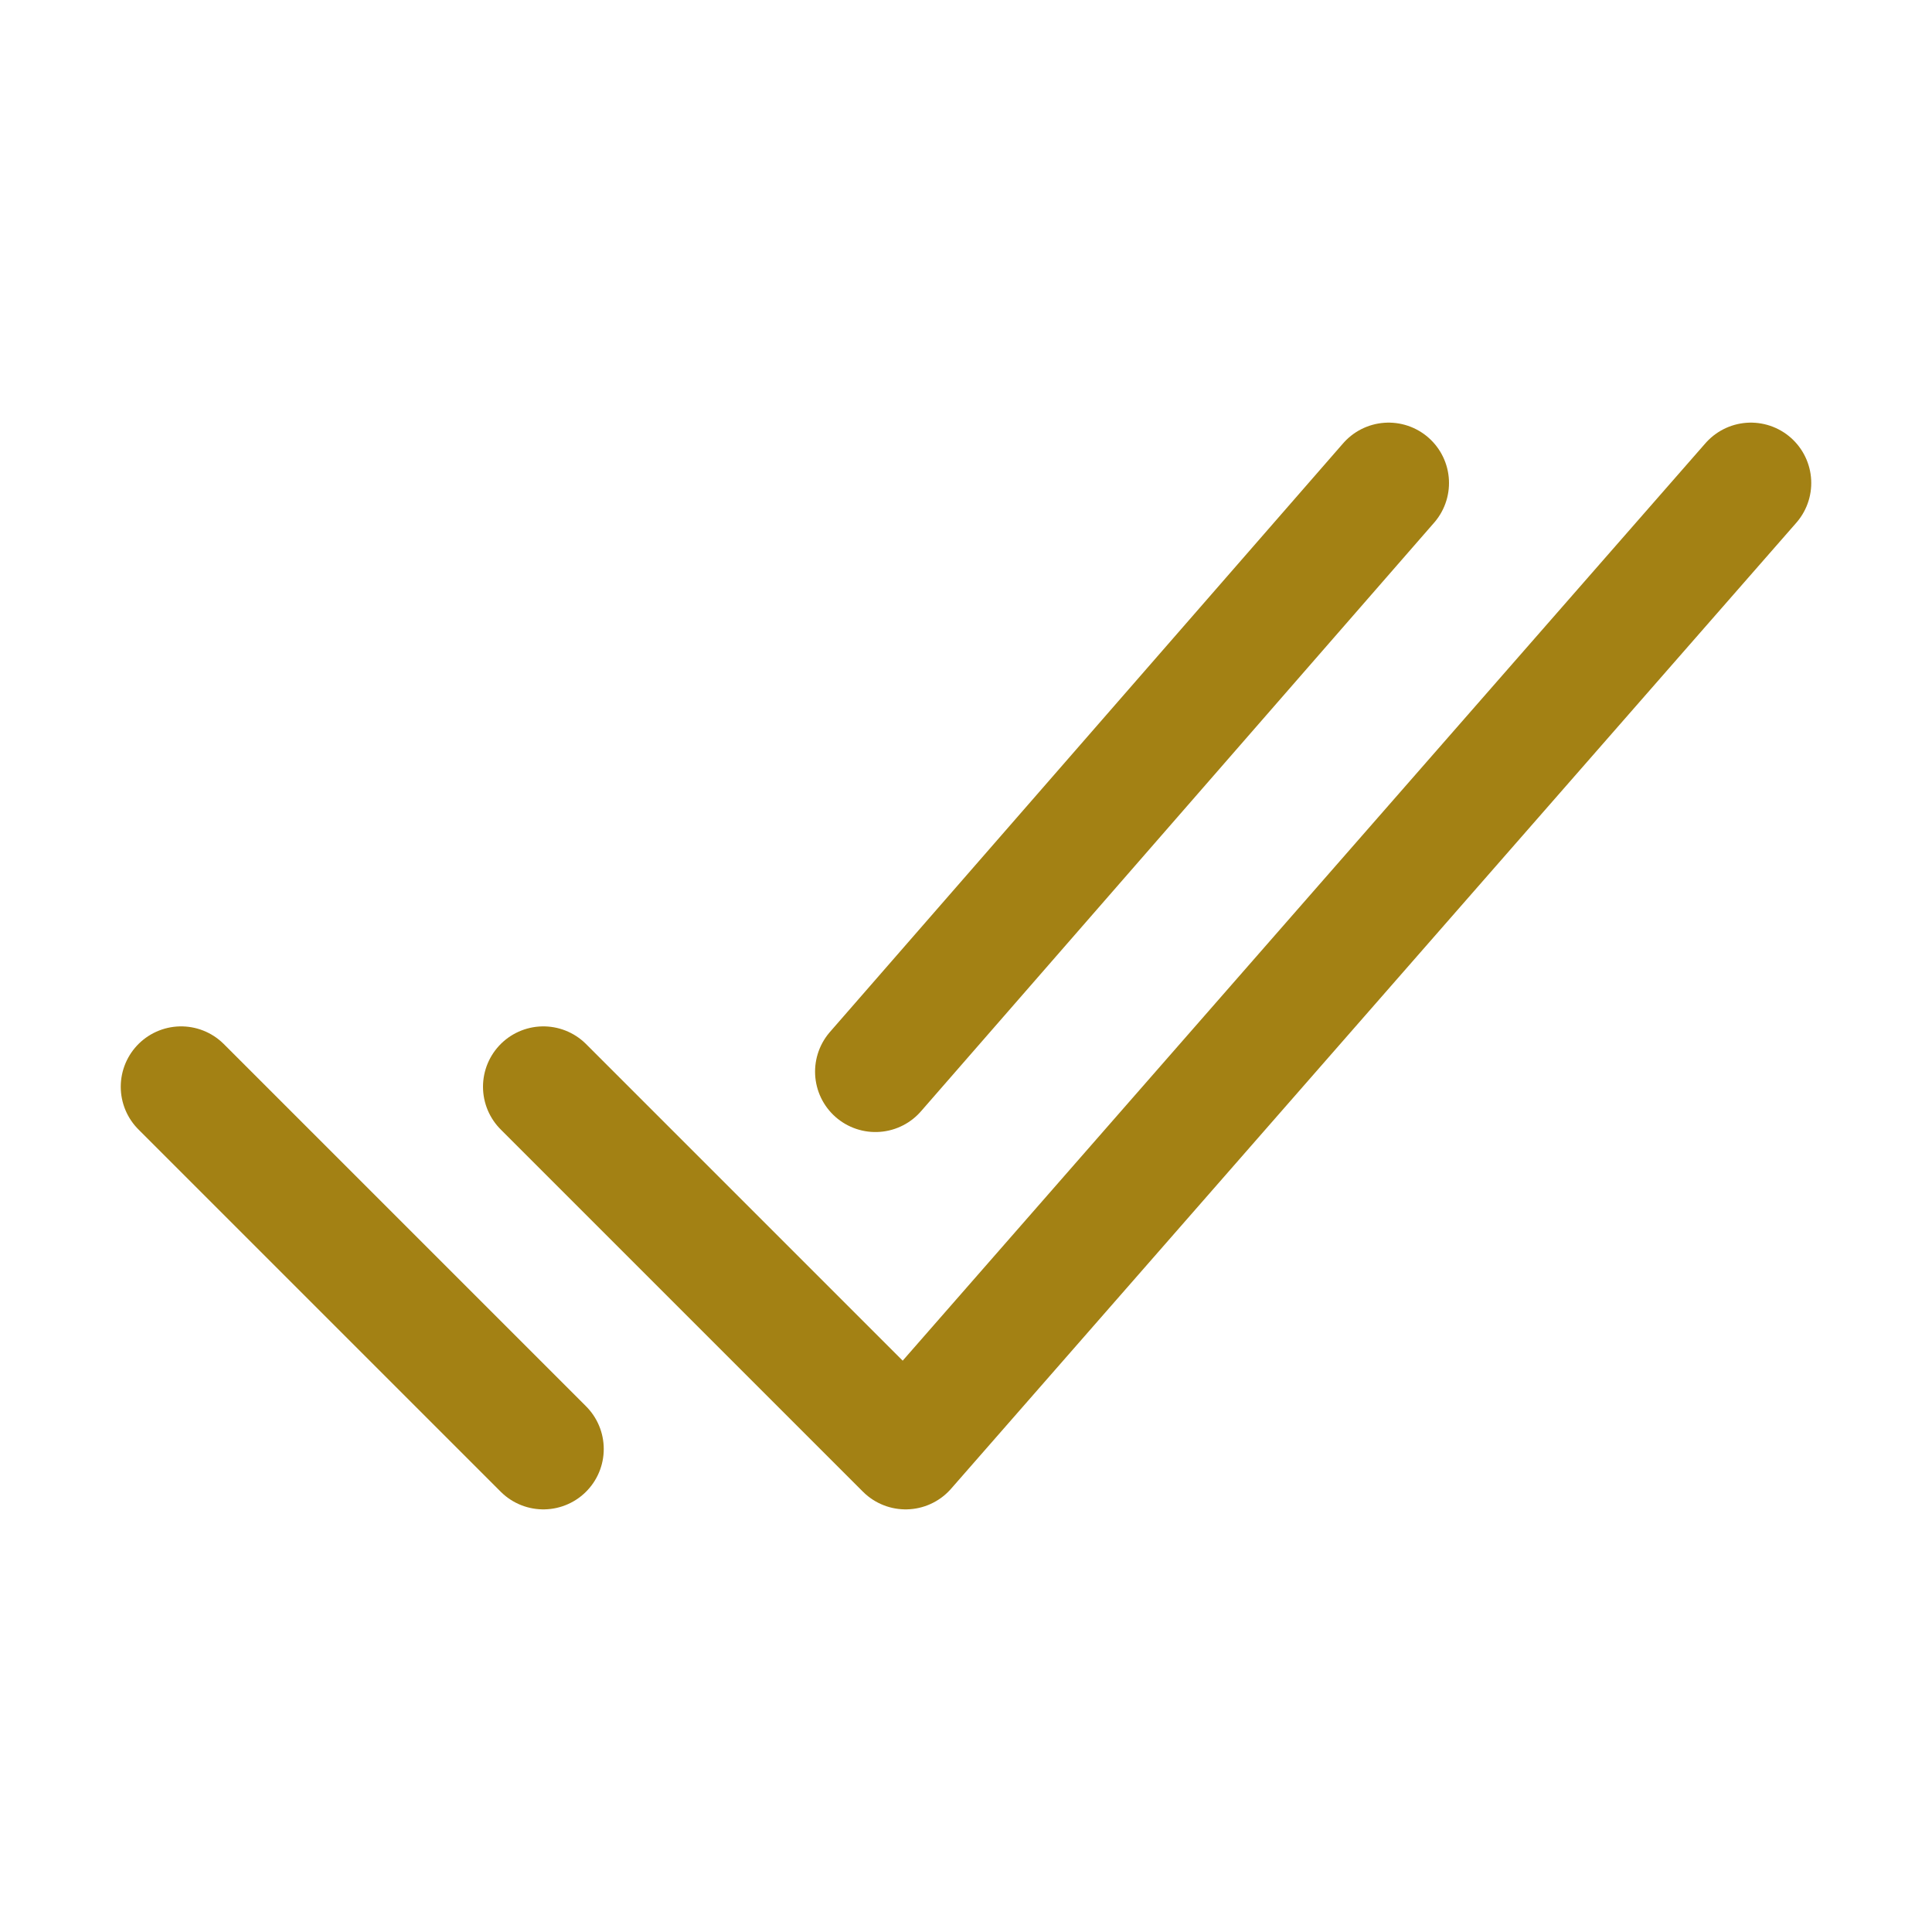
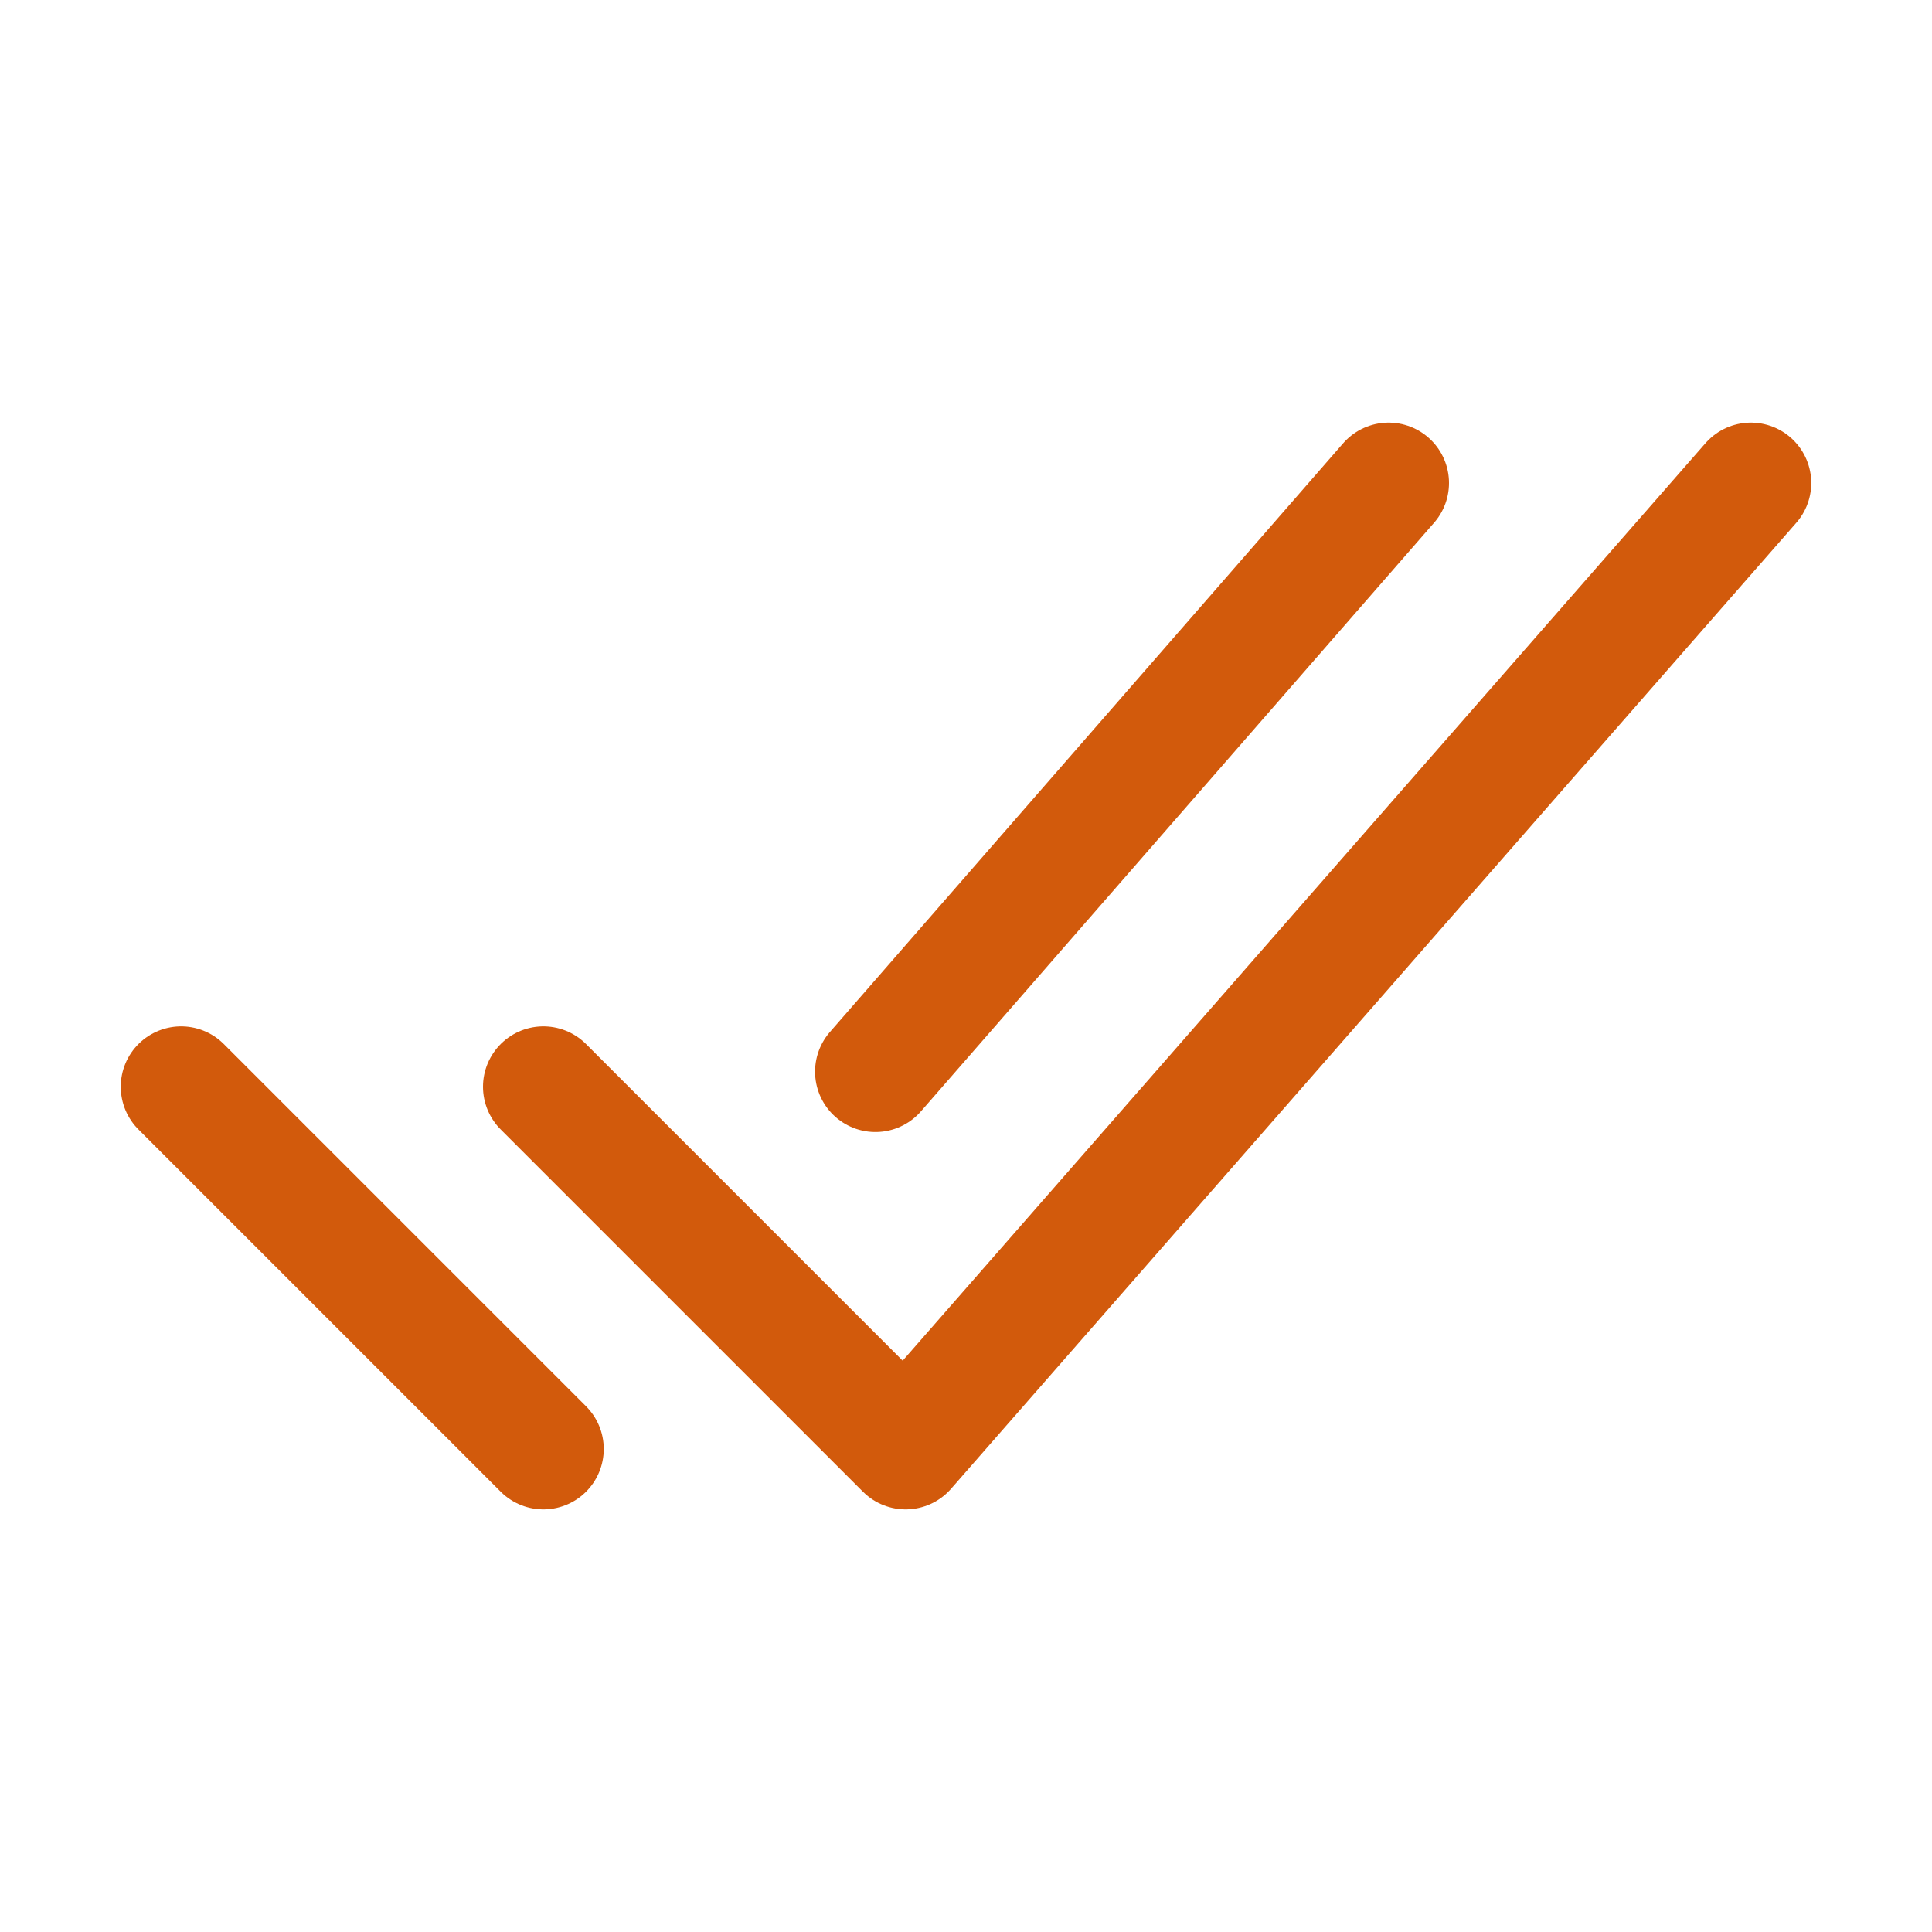
<svg xmlns="http://www.w3.org/2000/svg" class="ionicon" viewBox="0 0 512 512">
-   <path fill="none" stroke="#A38114" stroke-linecap="round" stroke-linejoin="round" stroke-width="32" d="M464 128L240 384l-96-96M144 384l-96-96M368 128L232 284" />
+   <path fill="none" stroke="#D25A0C" stroke-linecap="round" stroke-linejoin="round" stroke-width="32" d="M464 128L240 384l-96-96M144 384l-96-96M368 128L232 284" />
</svg>
